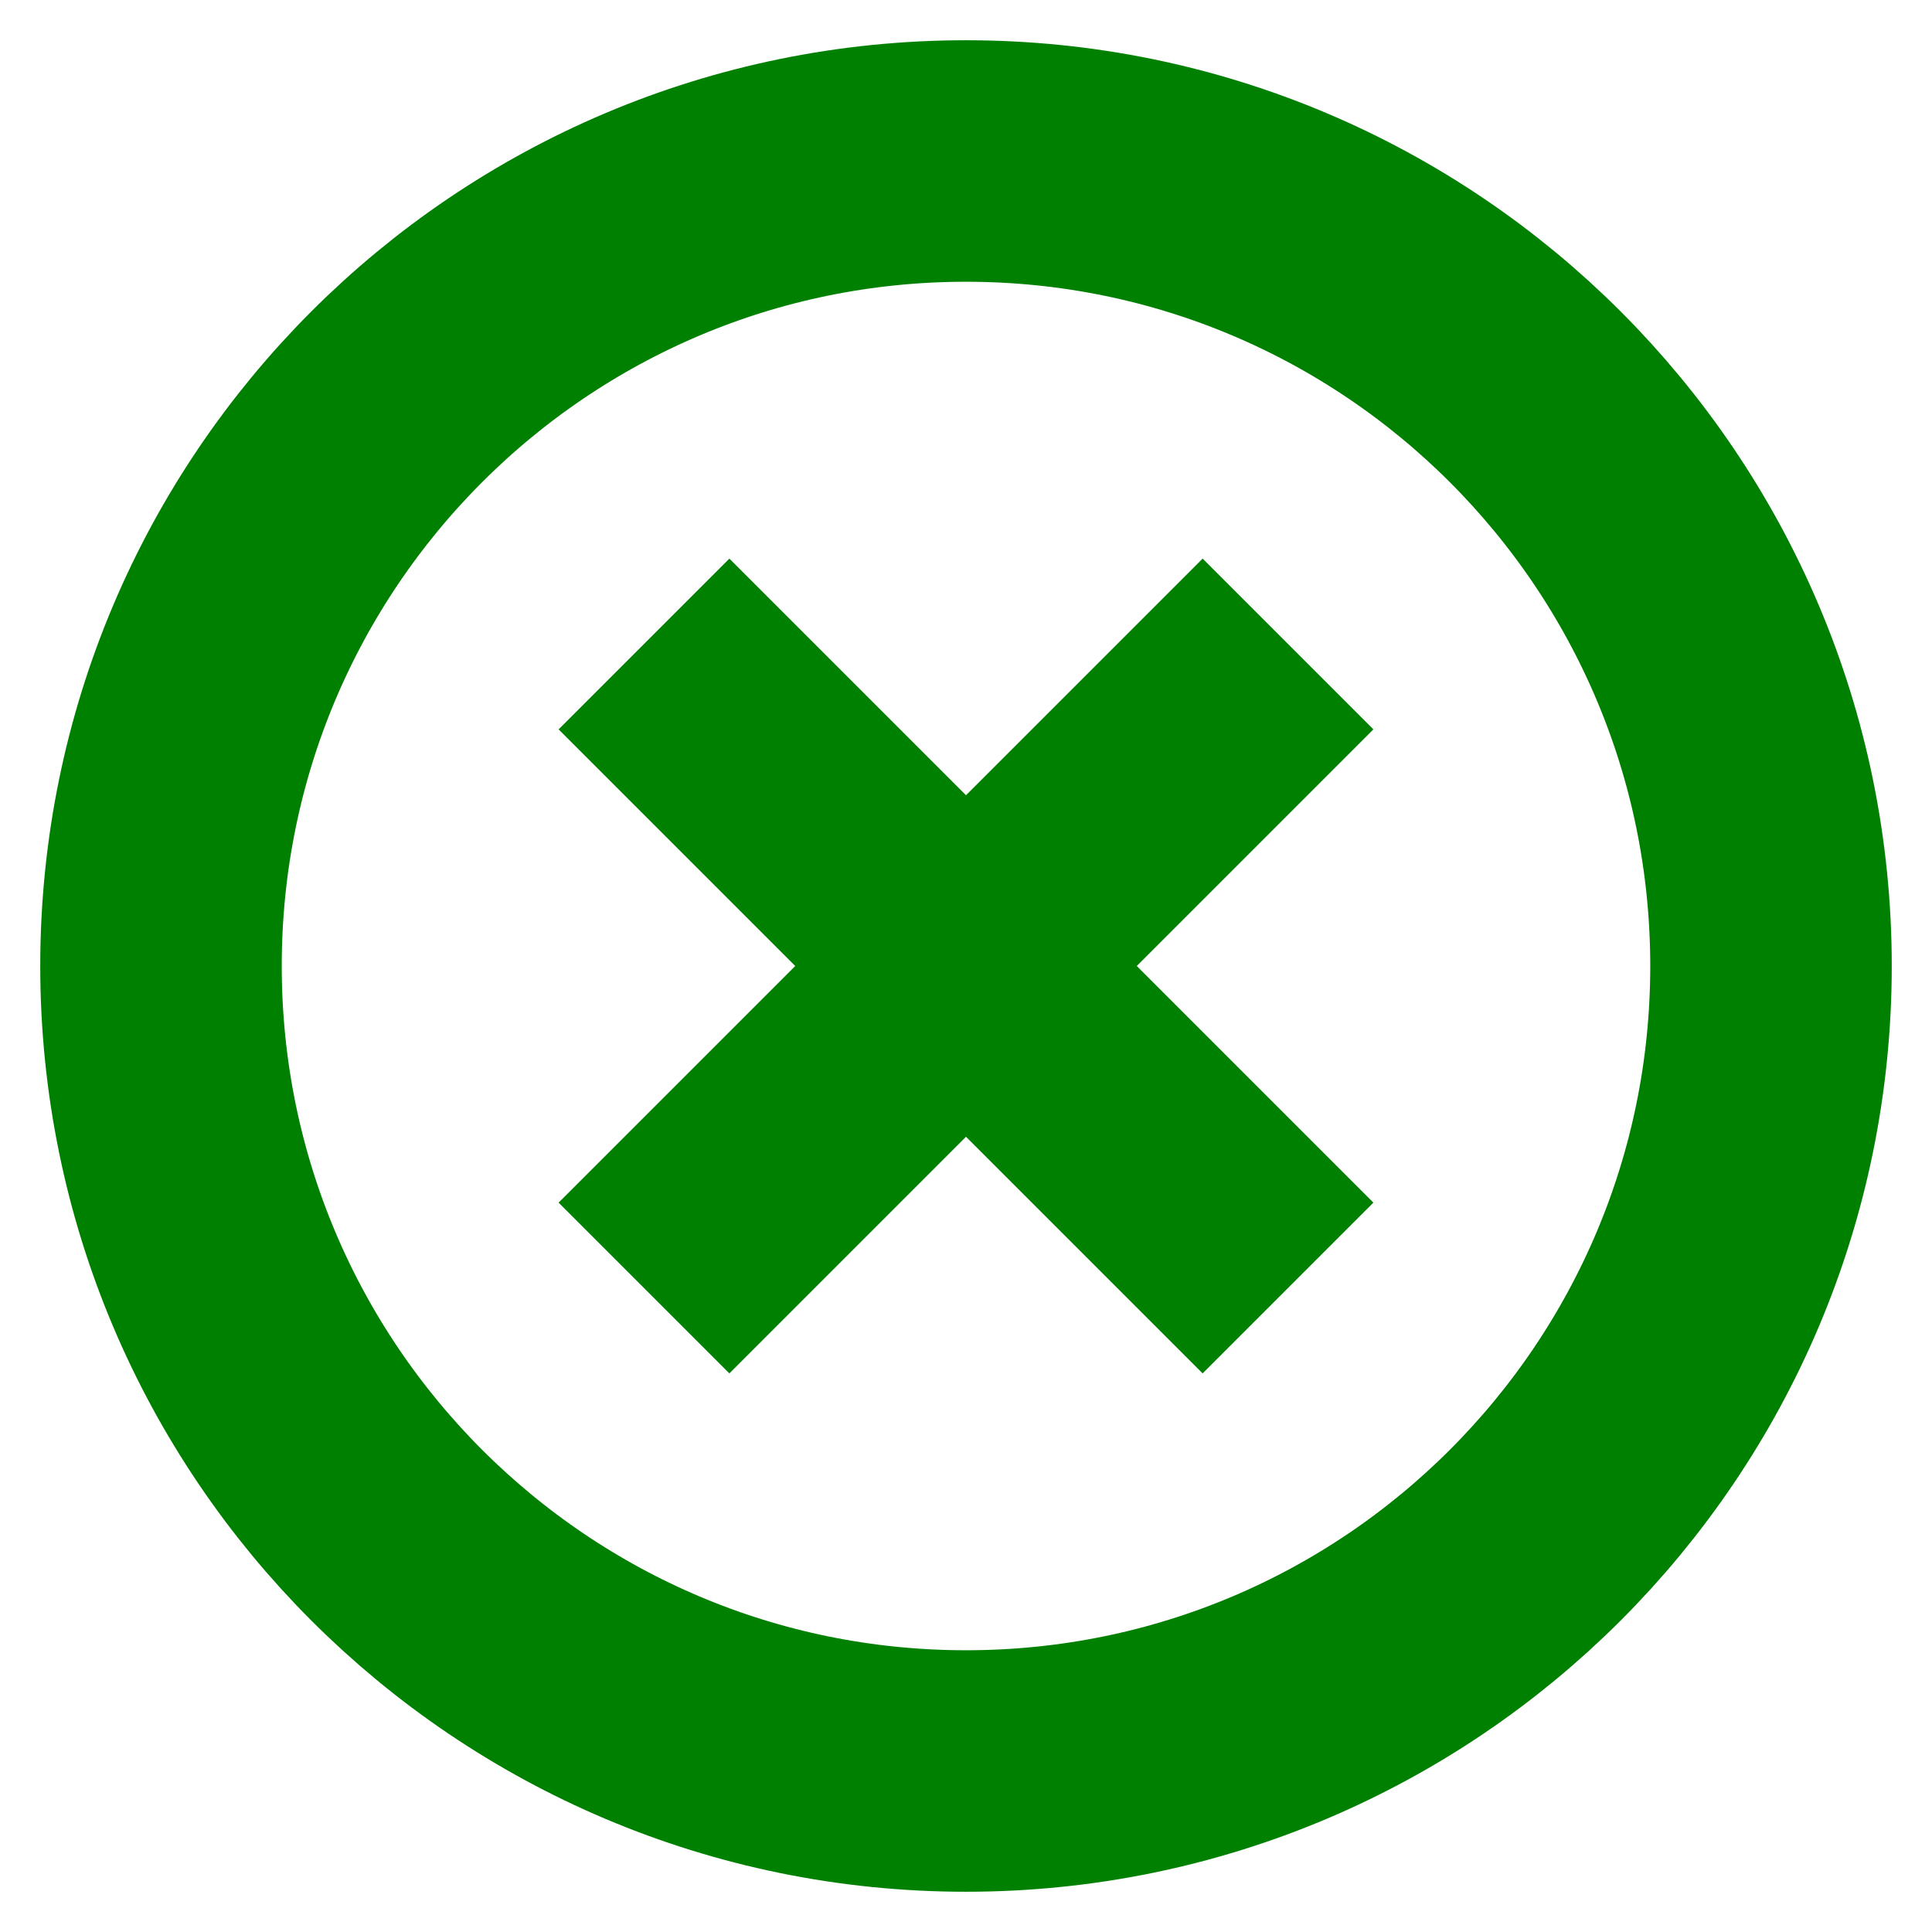
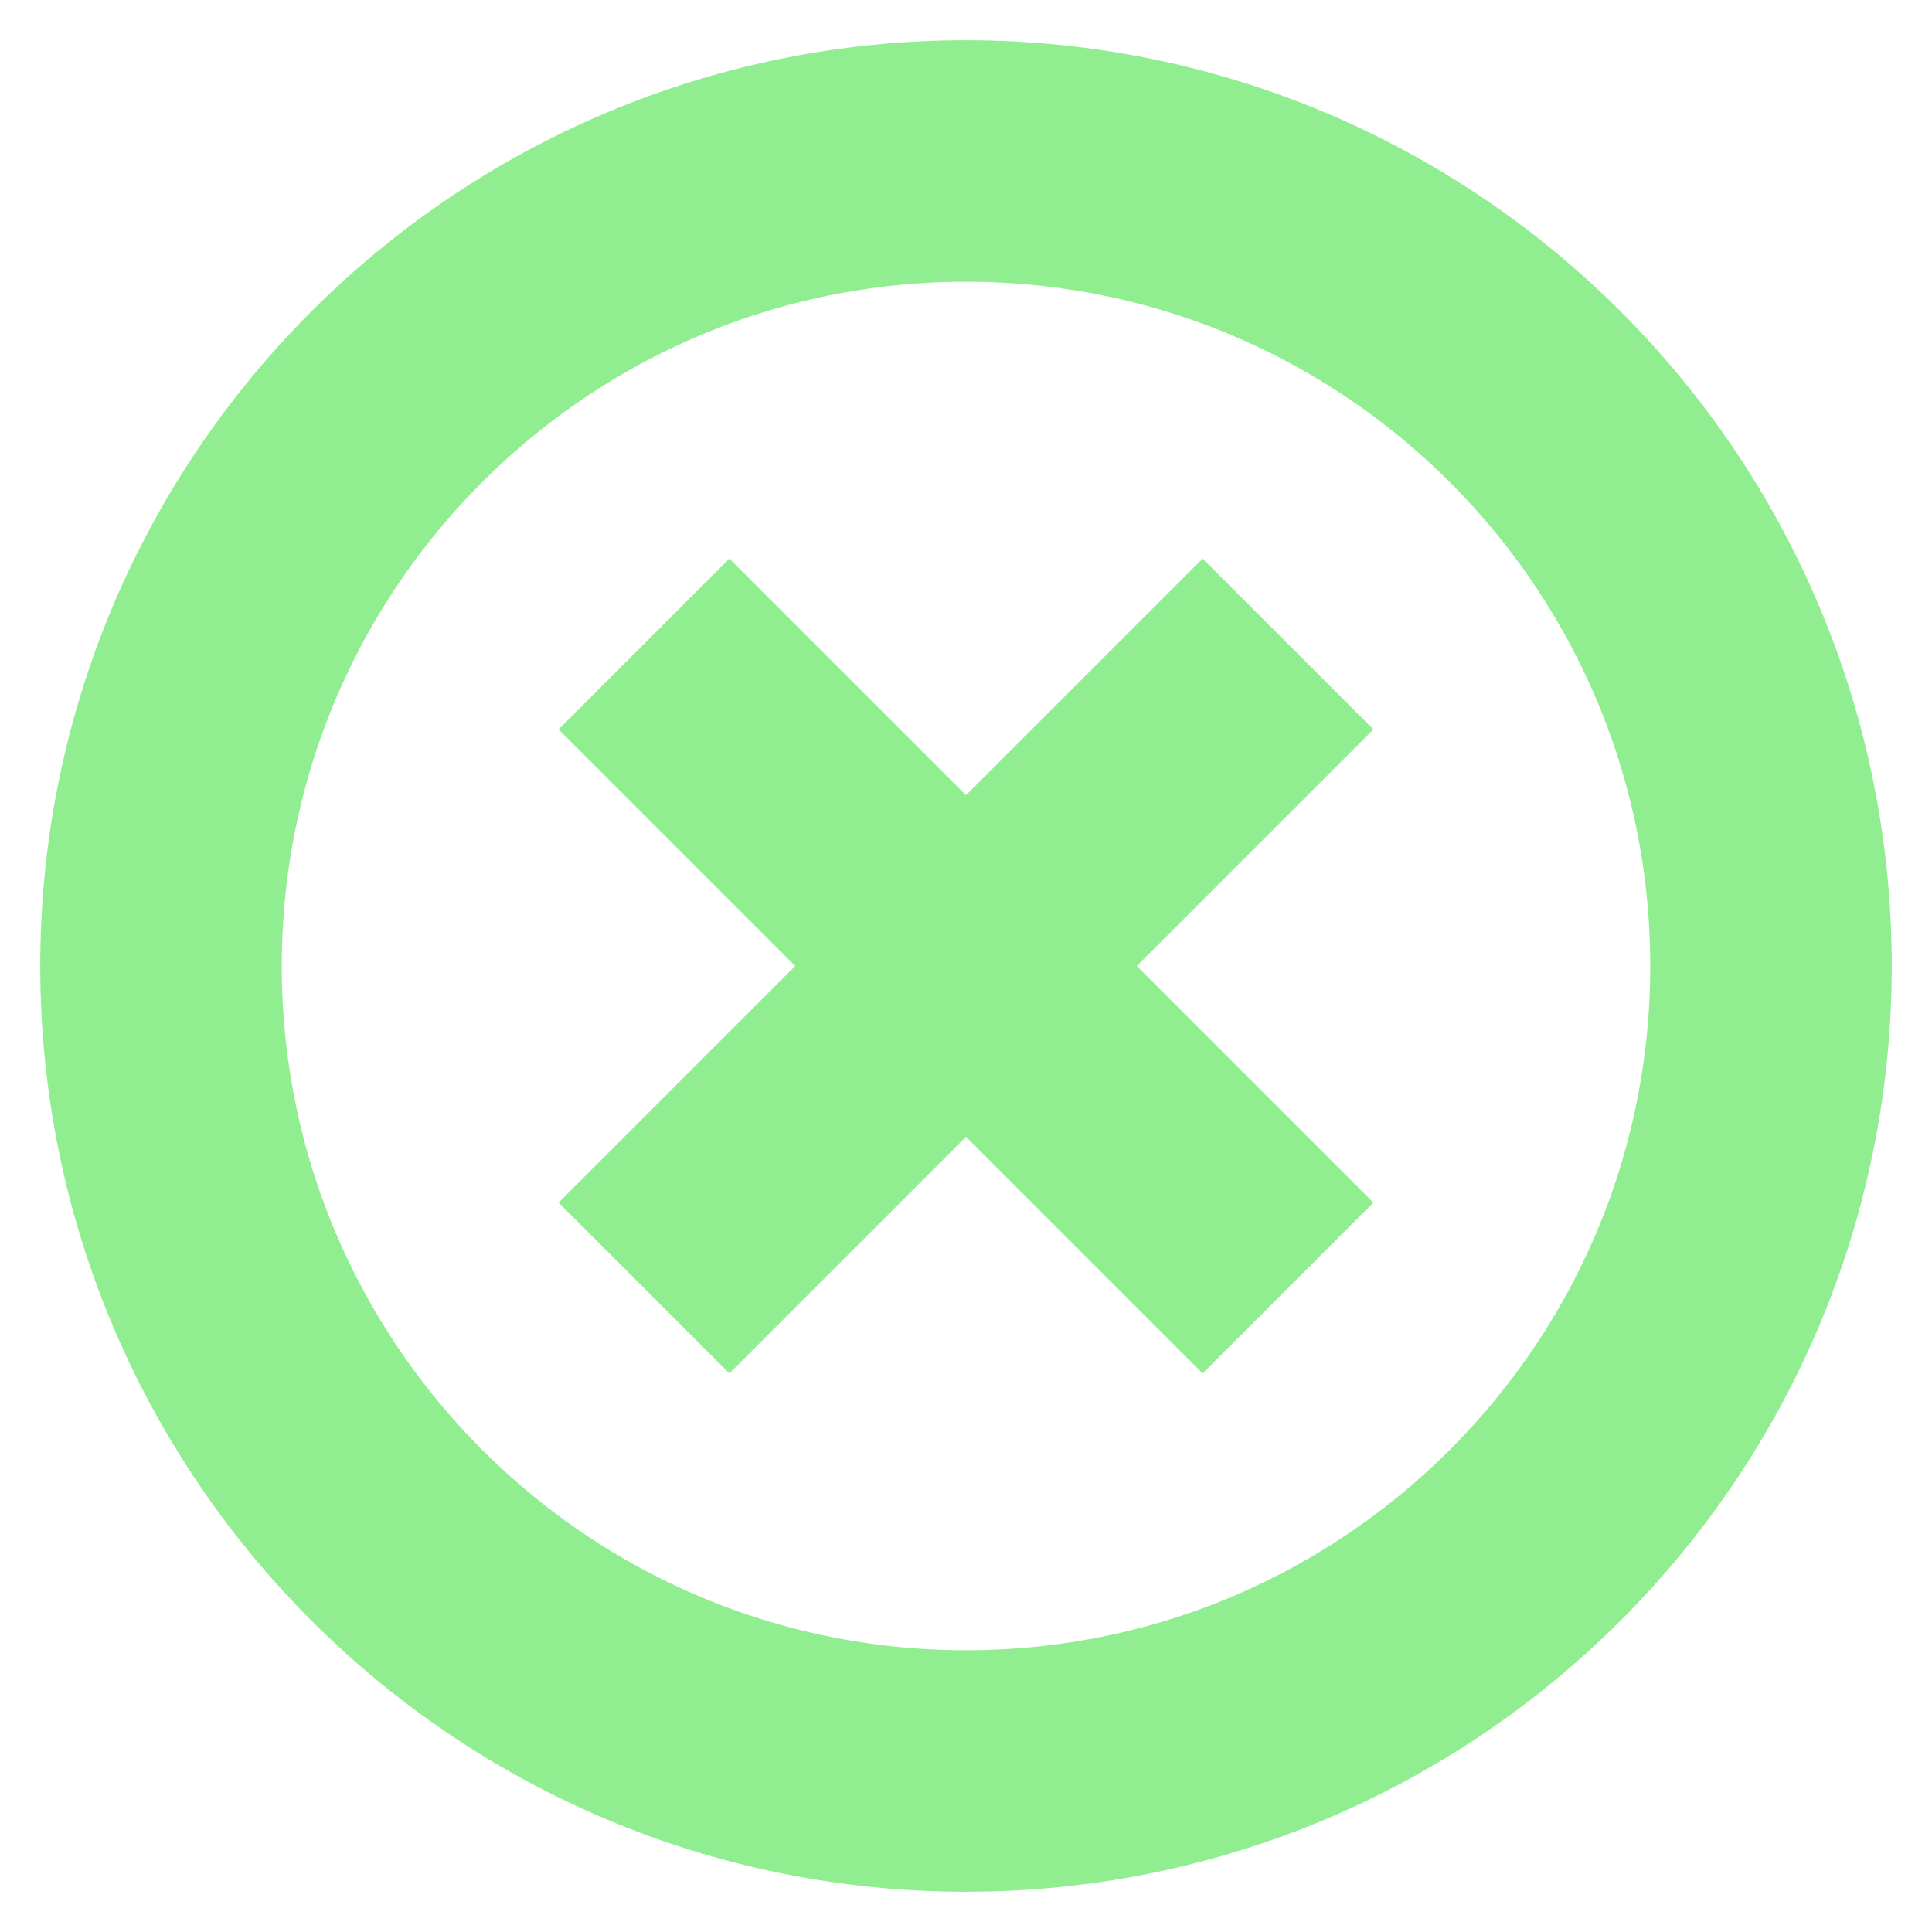
<svg xmlns="http://www.w3.org/2000/svg" height="48" width="48" version="1.1" viewBox="0 0 48 48">
-   <g stroke="green" stroke-width="6">
+   <g stroke="lightgreen" stroke-width="6">
    <circle id="circle" cx="24" cy="24" r="20" fill="none" />
    <line x1="16" x2="32" y1="16" y2="32" />
    <line x1="16" x2="32" y1="32" y2="16" />
  </g>
</svg>
